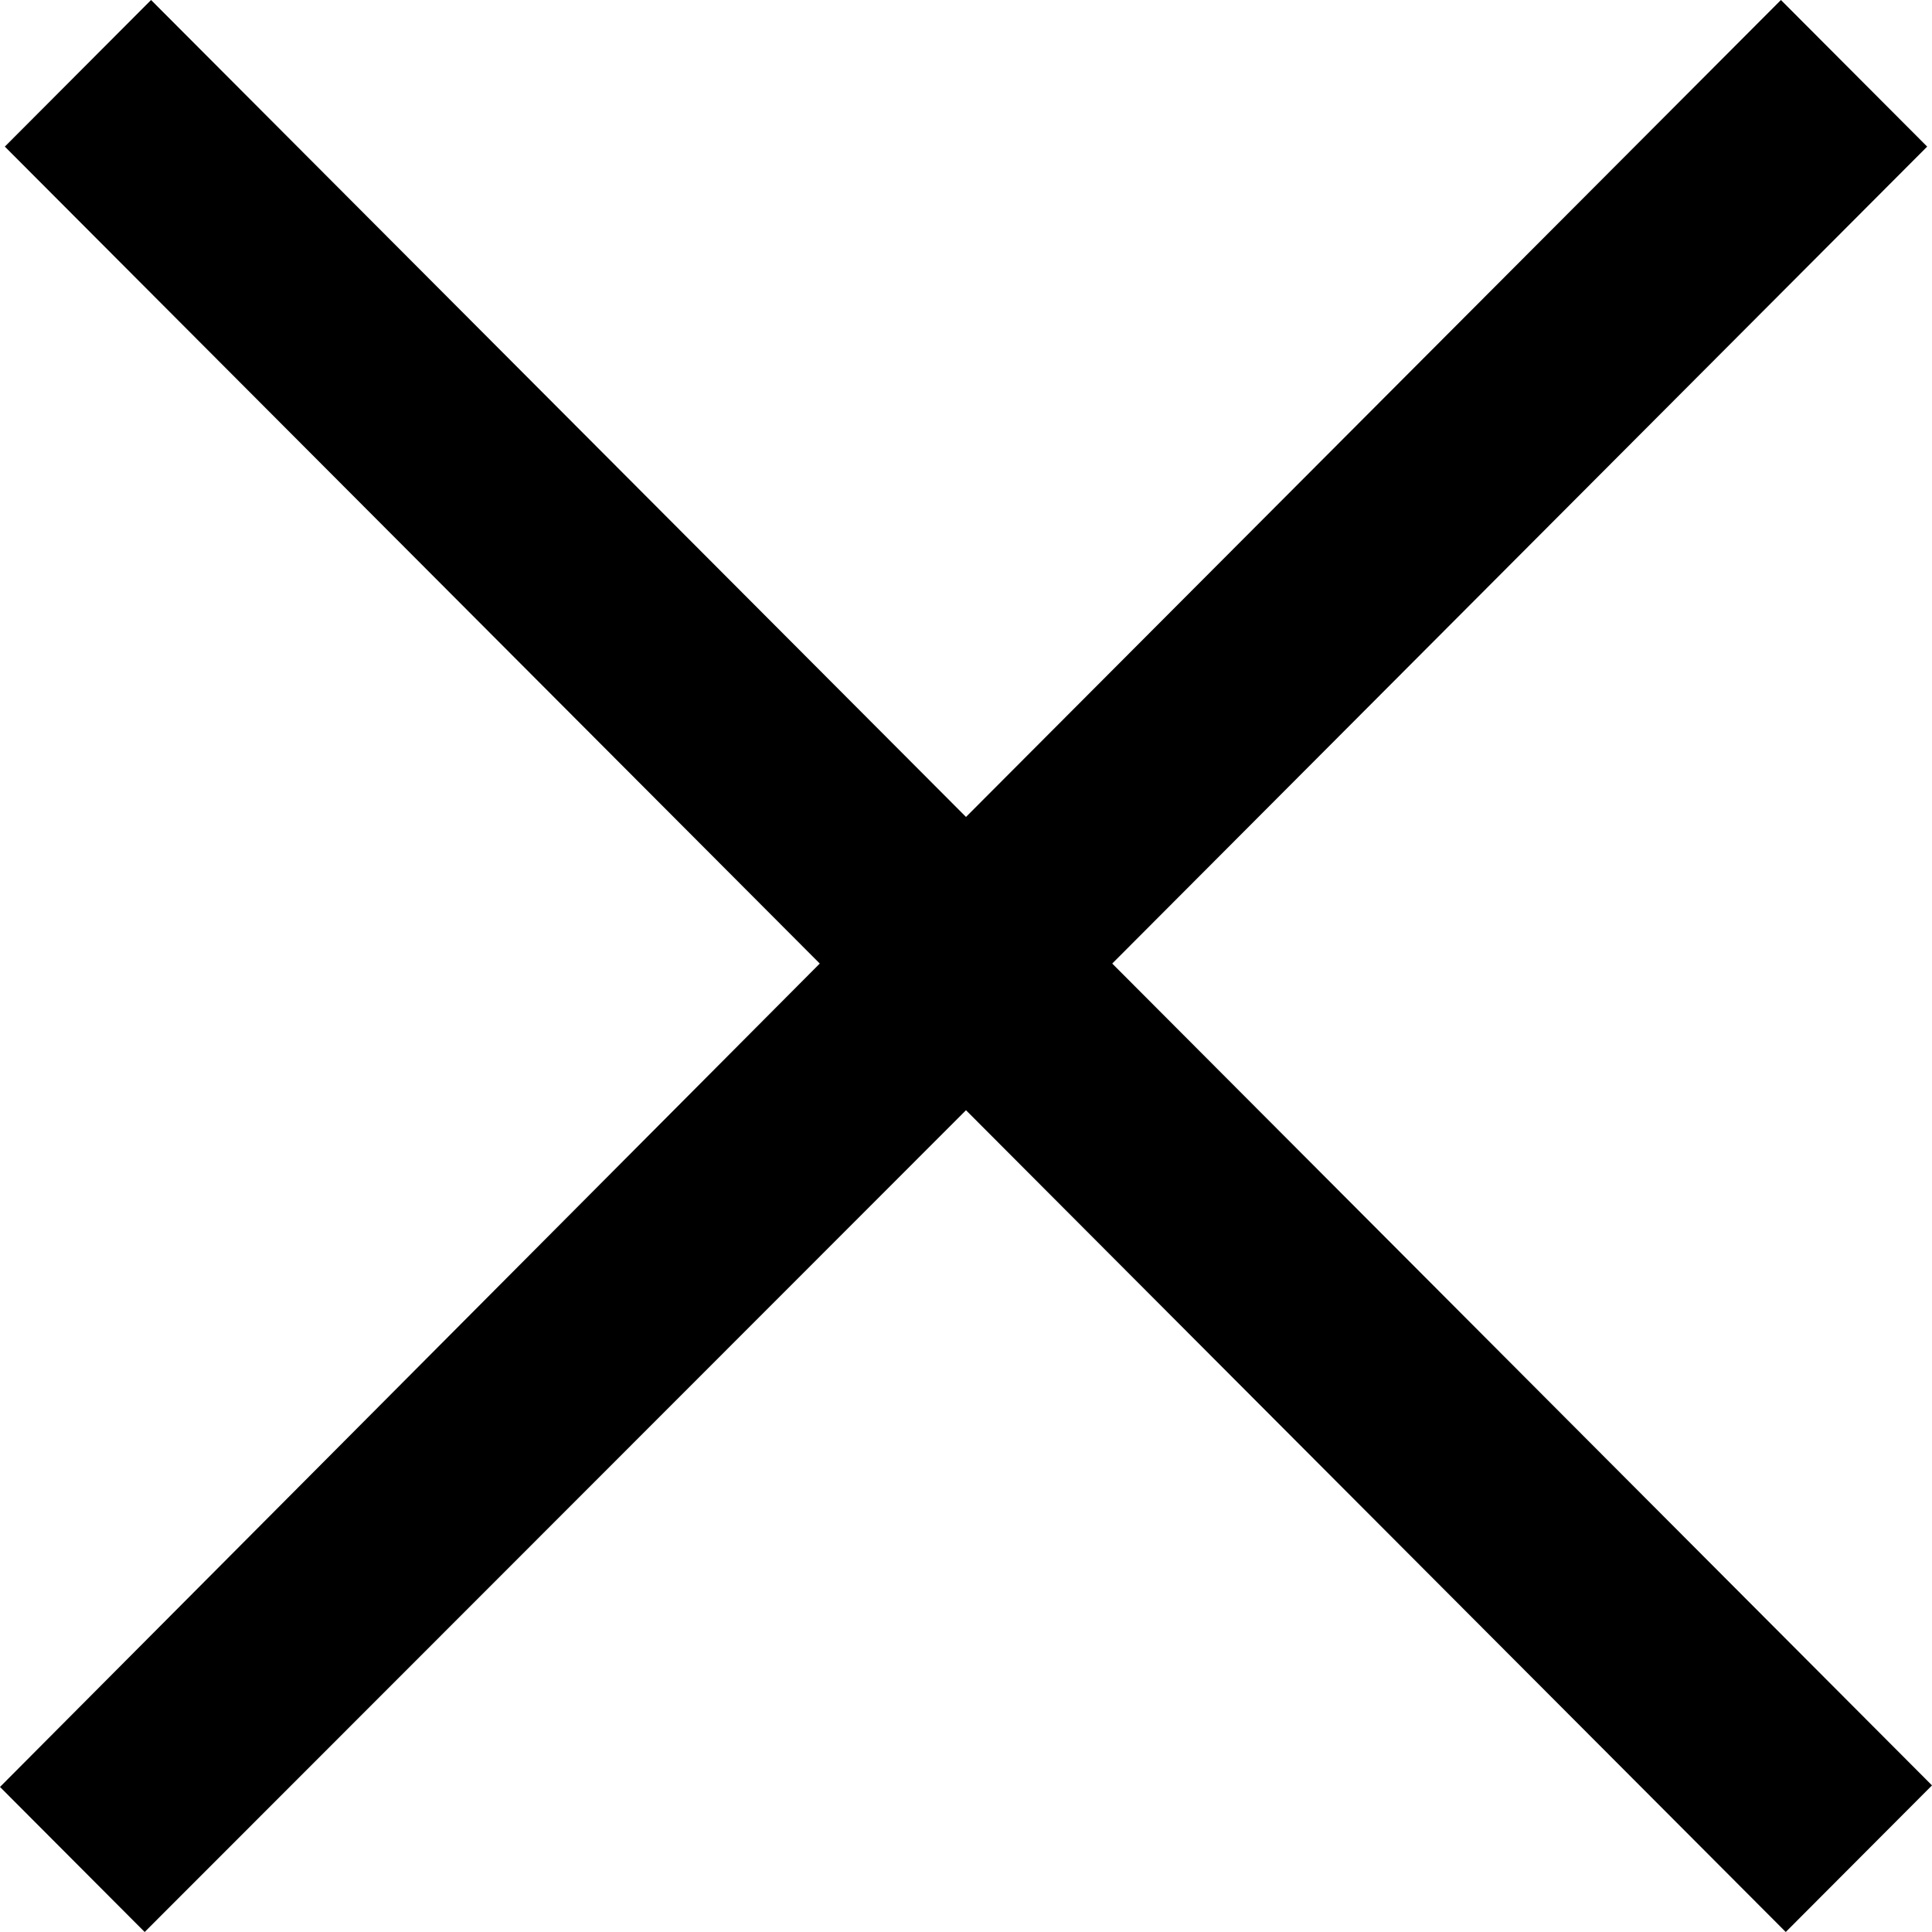
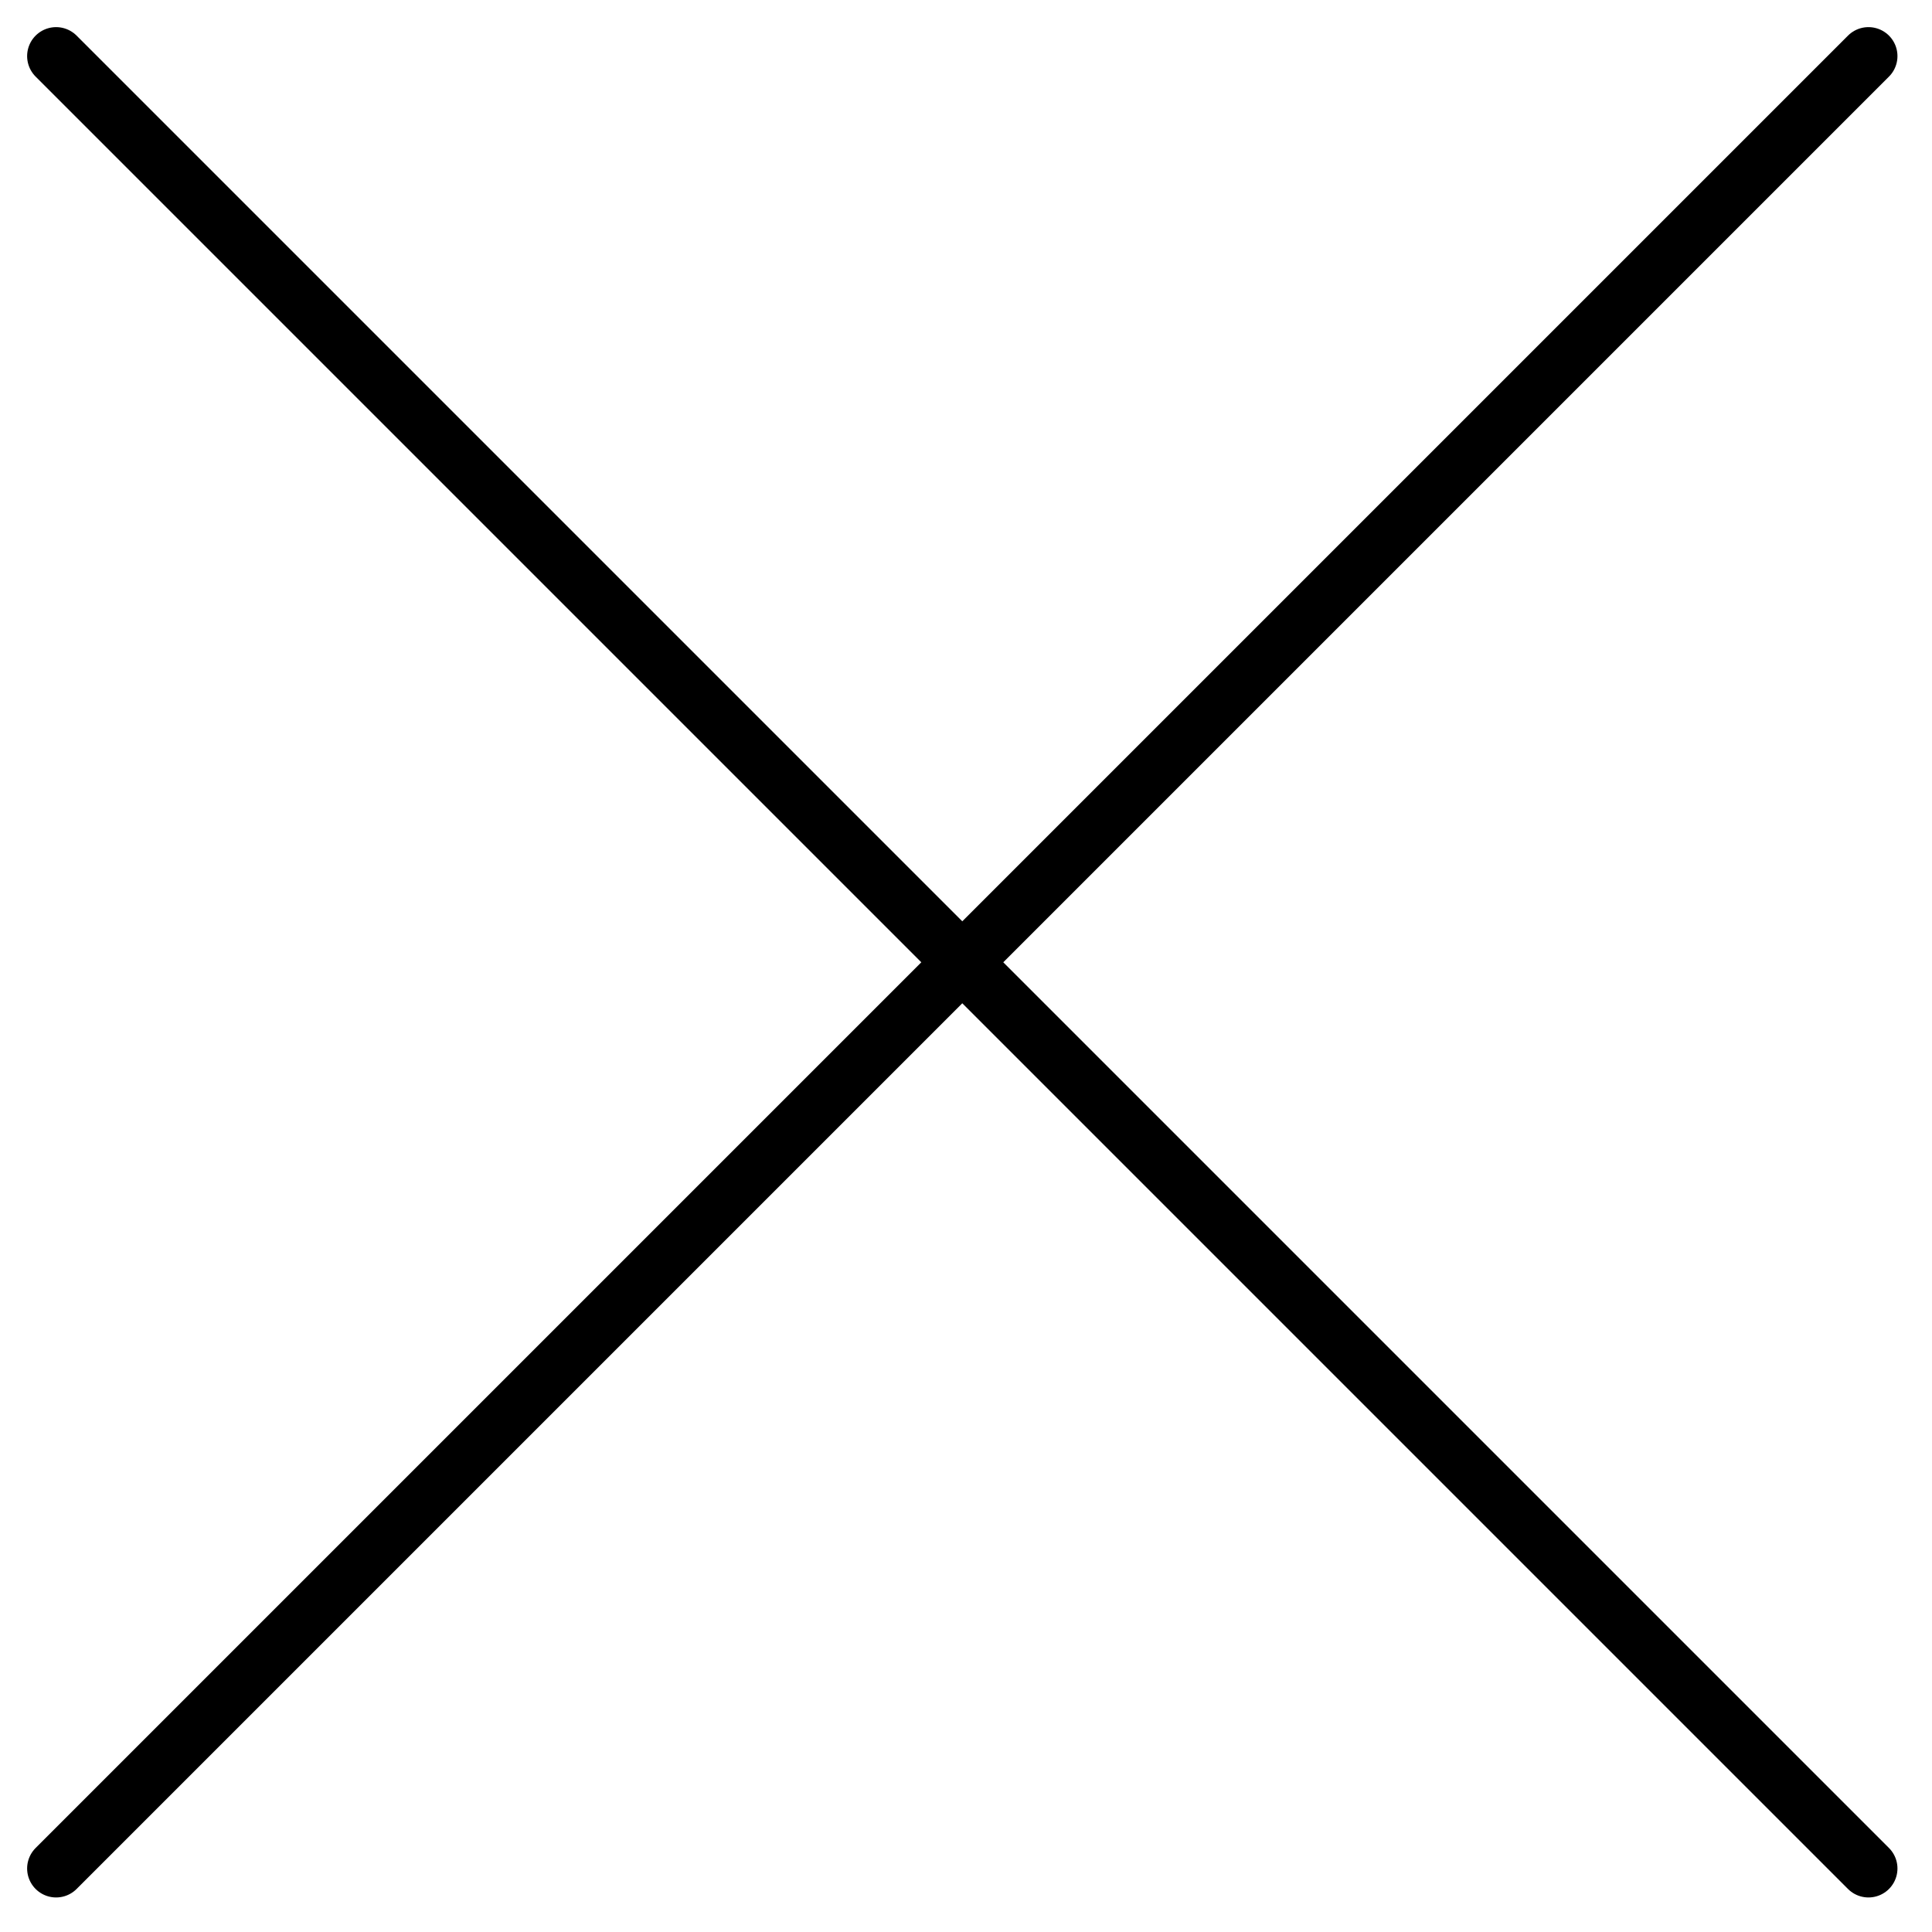
- <svg xmlns="http://www.w3.org/2000/svg" width="26" height="26" viewBox="0 0 26 26" fill="none">
-   <path d="M2.033 0L0.065 1.973L11.032 12.967L0 24.048L1.947 26L13 14.941L24.032 26L26 24.027L14.968 12.967L25.935 1.973L23.967 0L13 10.994L2.033 0Z" fill="black" />
+ <svg xmlns="http://www.w3.org/2000/svg" width="50" height="50" viewBox="0 0 50 50" fill="none">
+   <path d="M1.452 48.356L48.356 1.452M48.356 48.356L1.452 1.452" stroke="black" stroke-width="1.5" stroke-linecap="round" stroke-linejoin="round" />
</svg>
